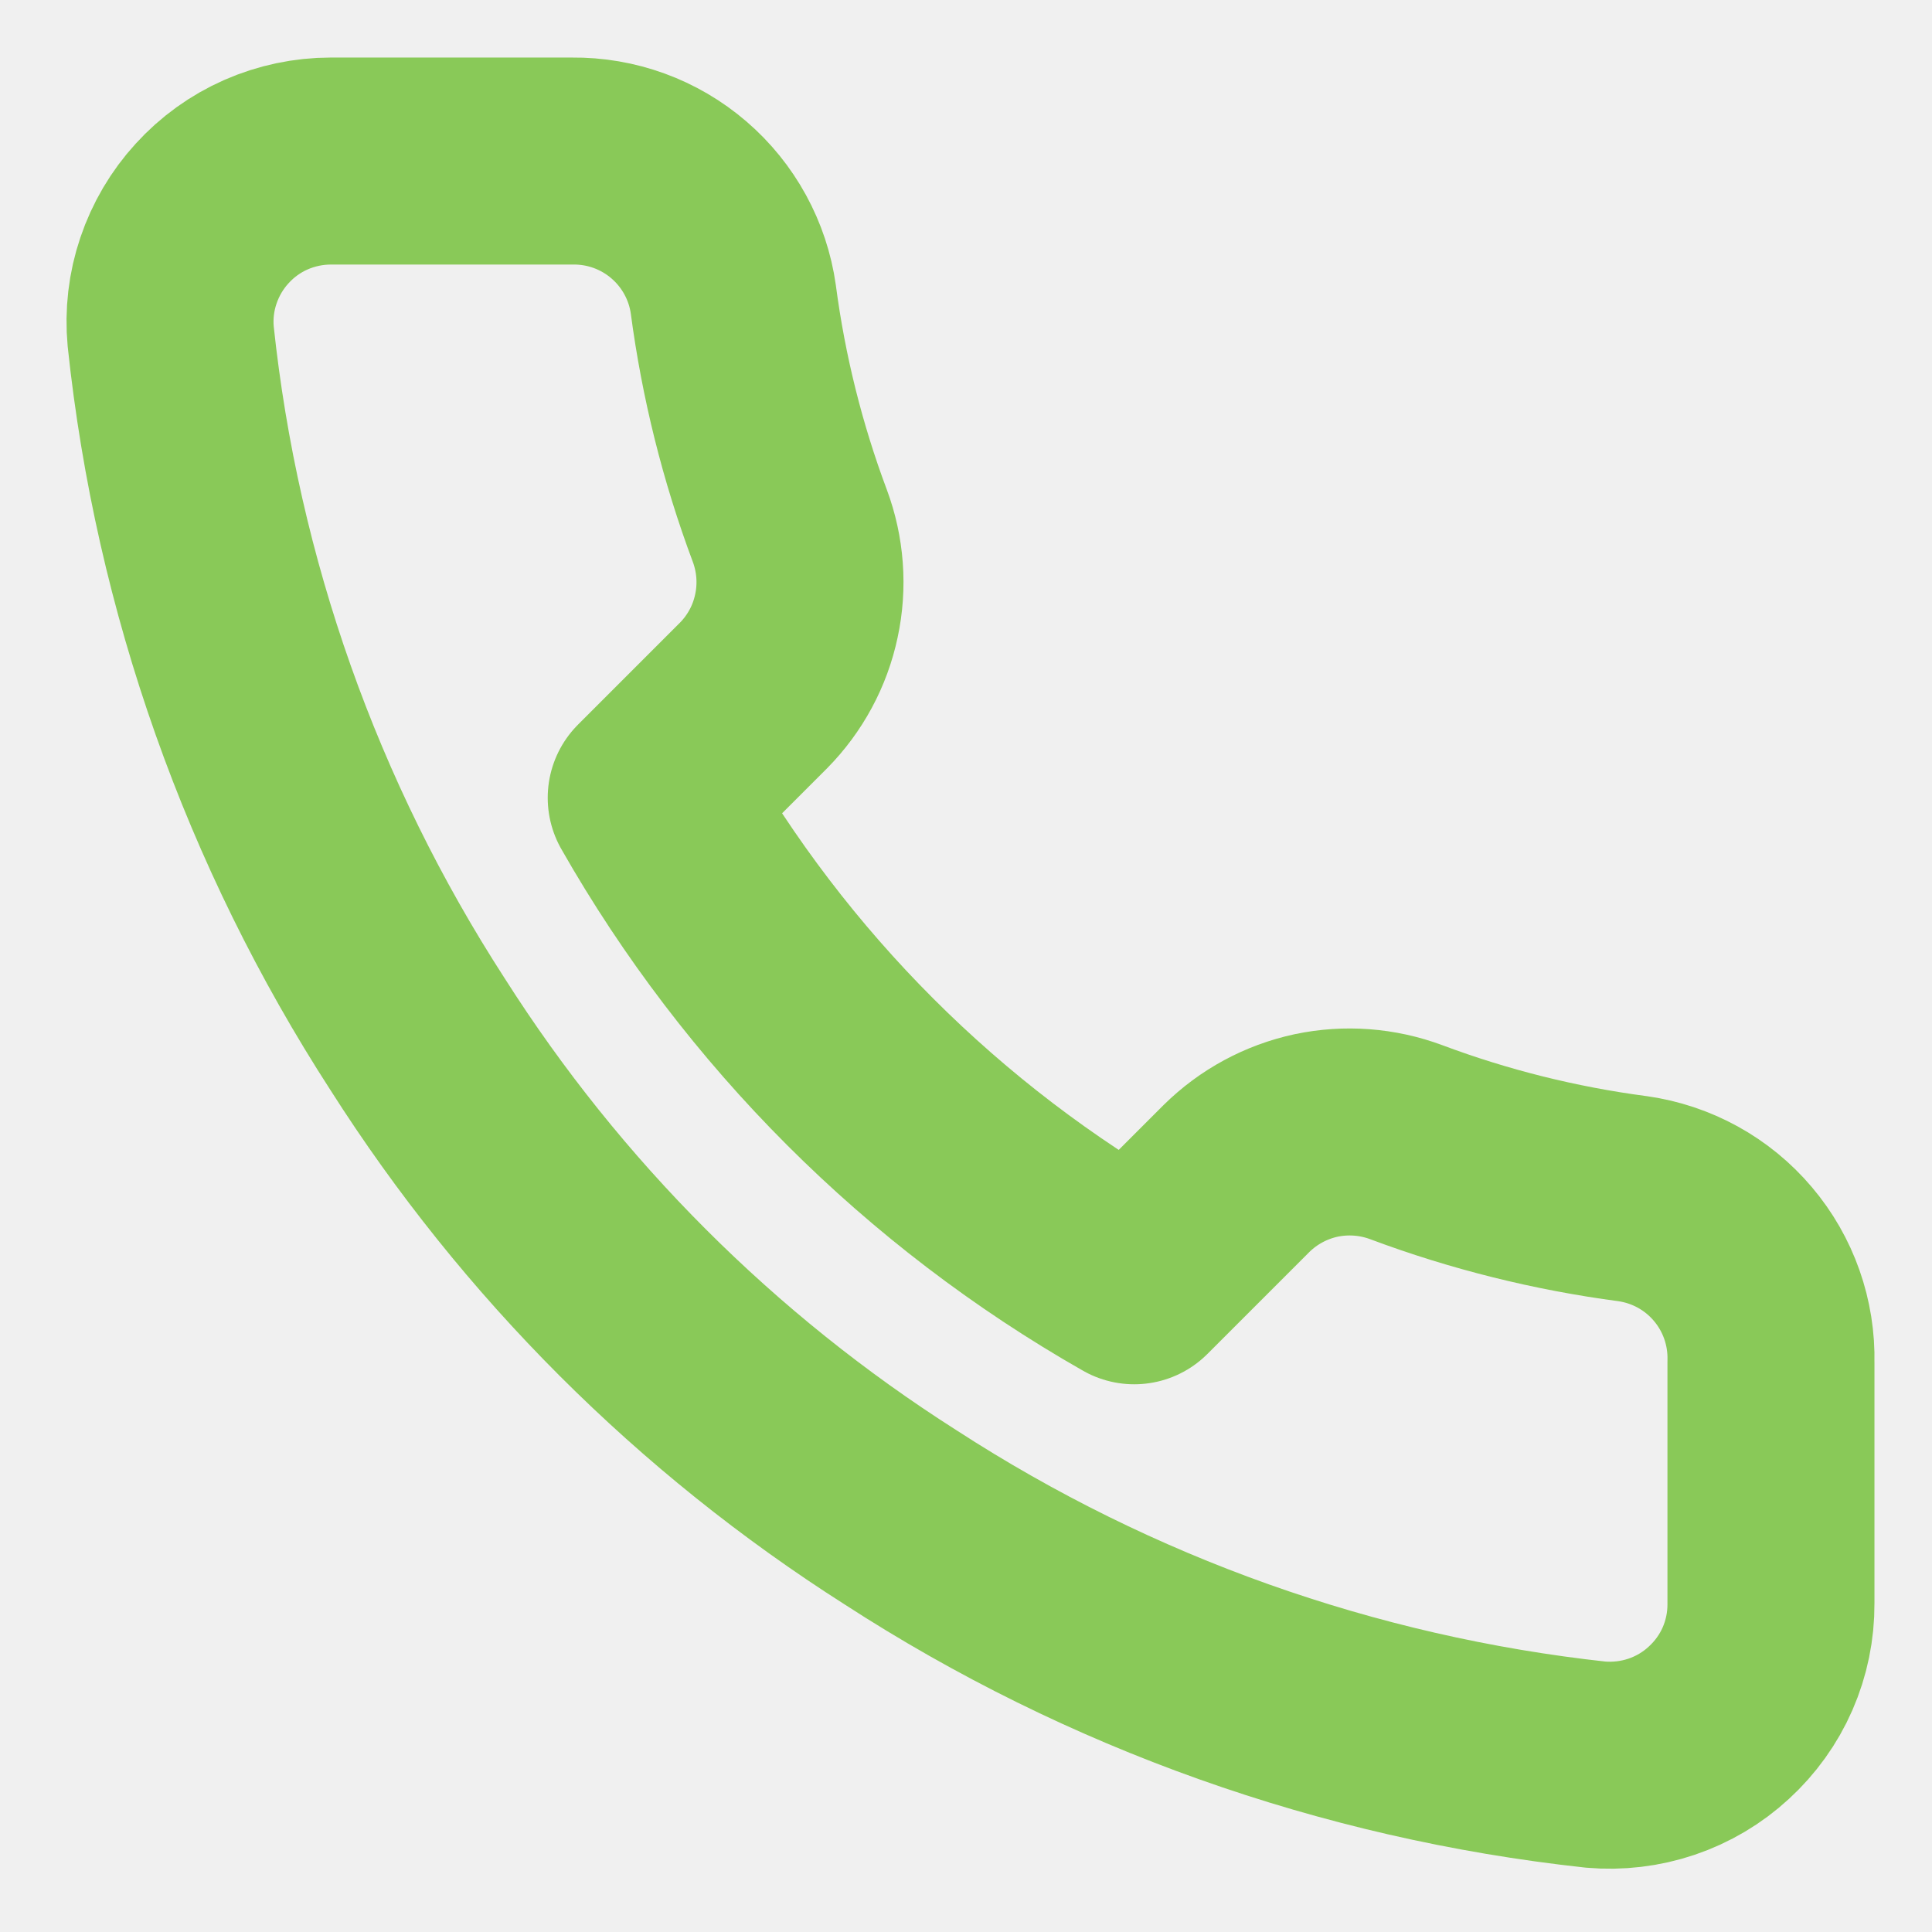
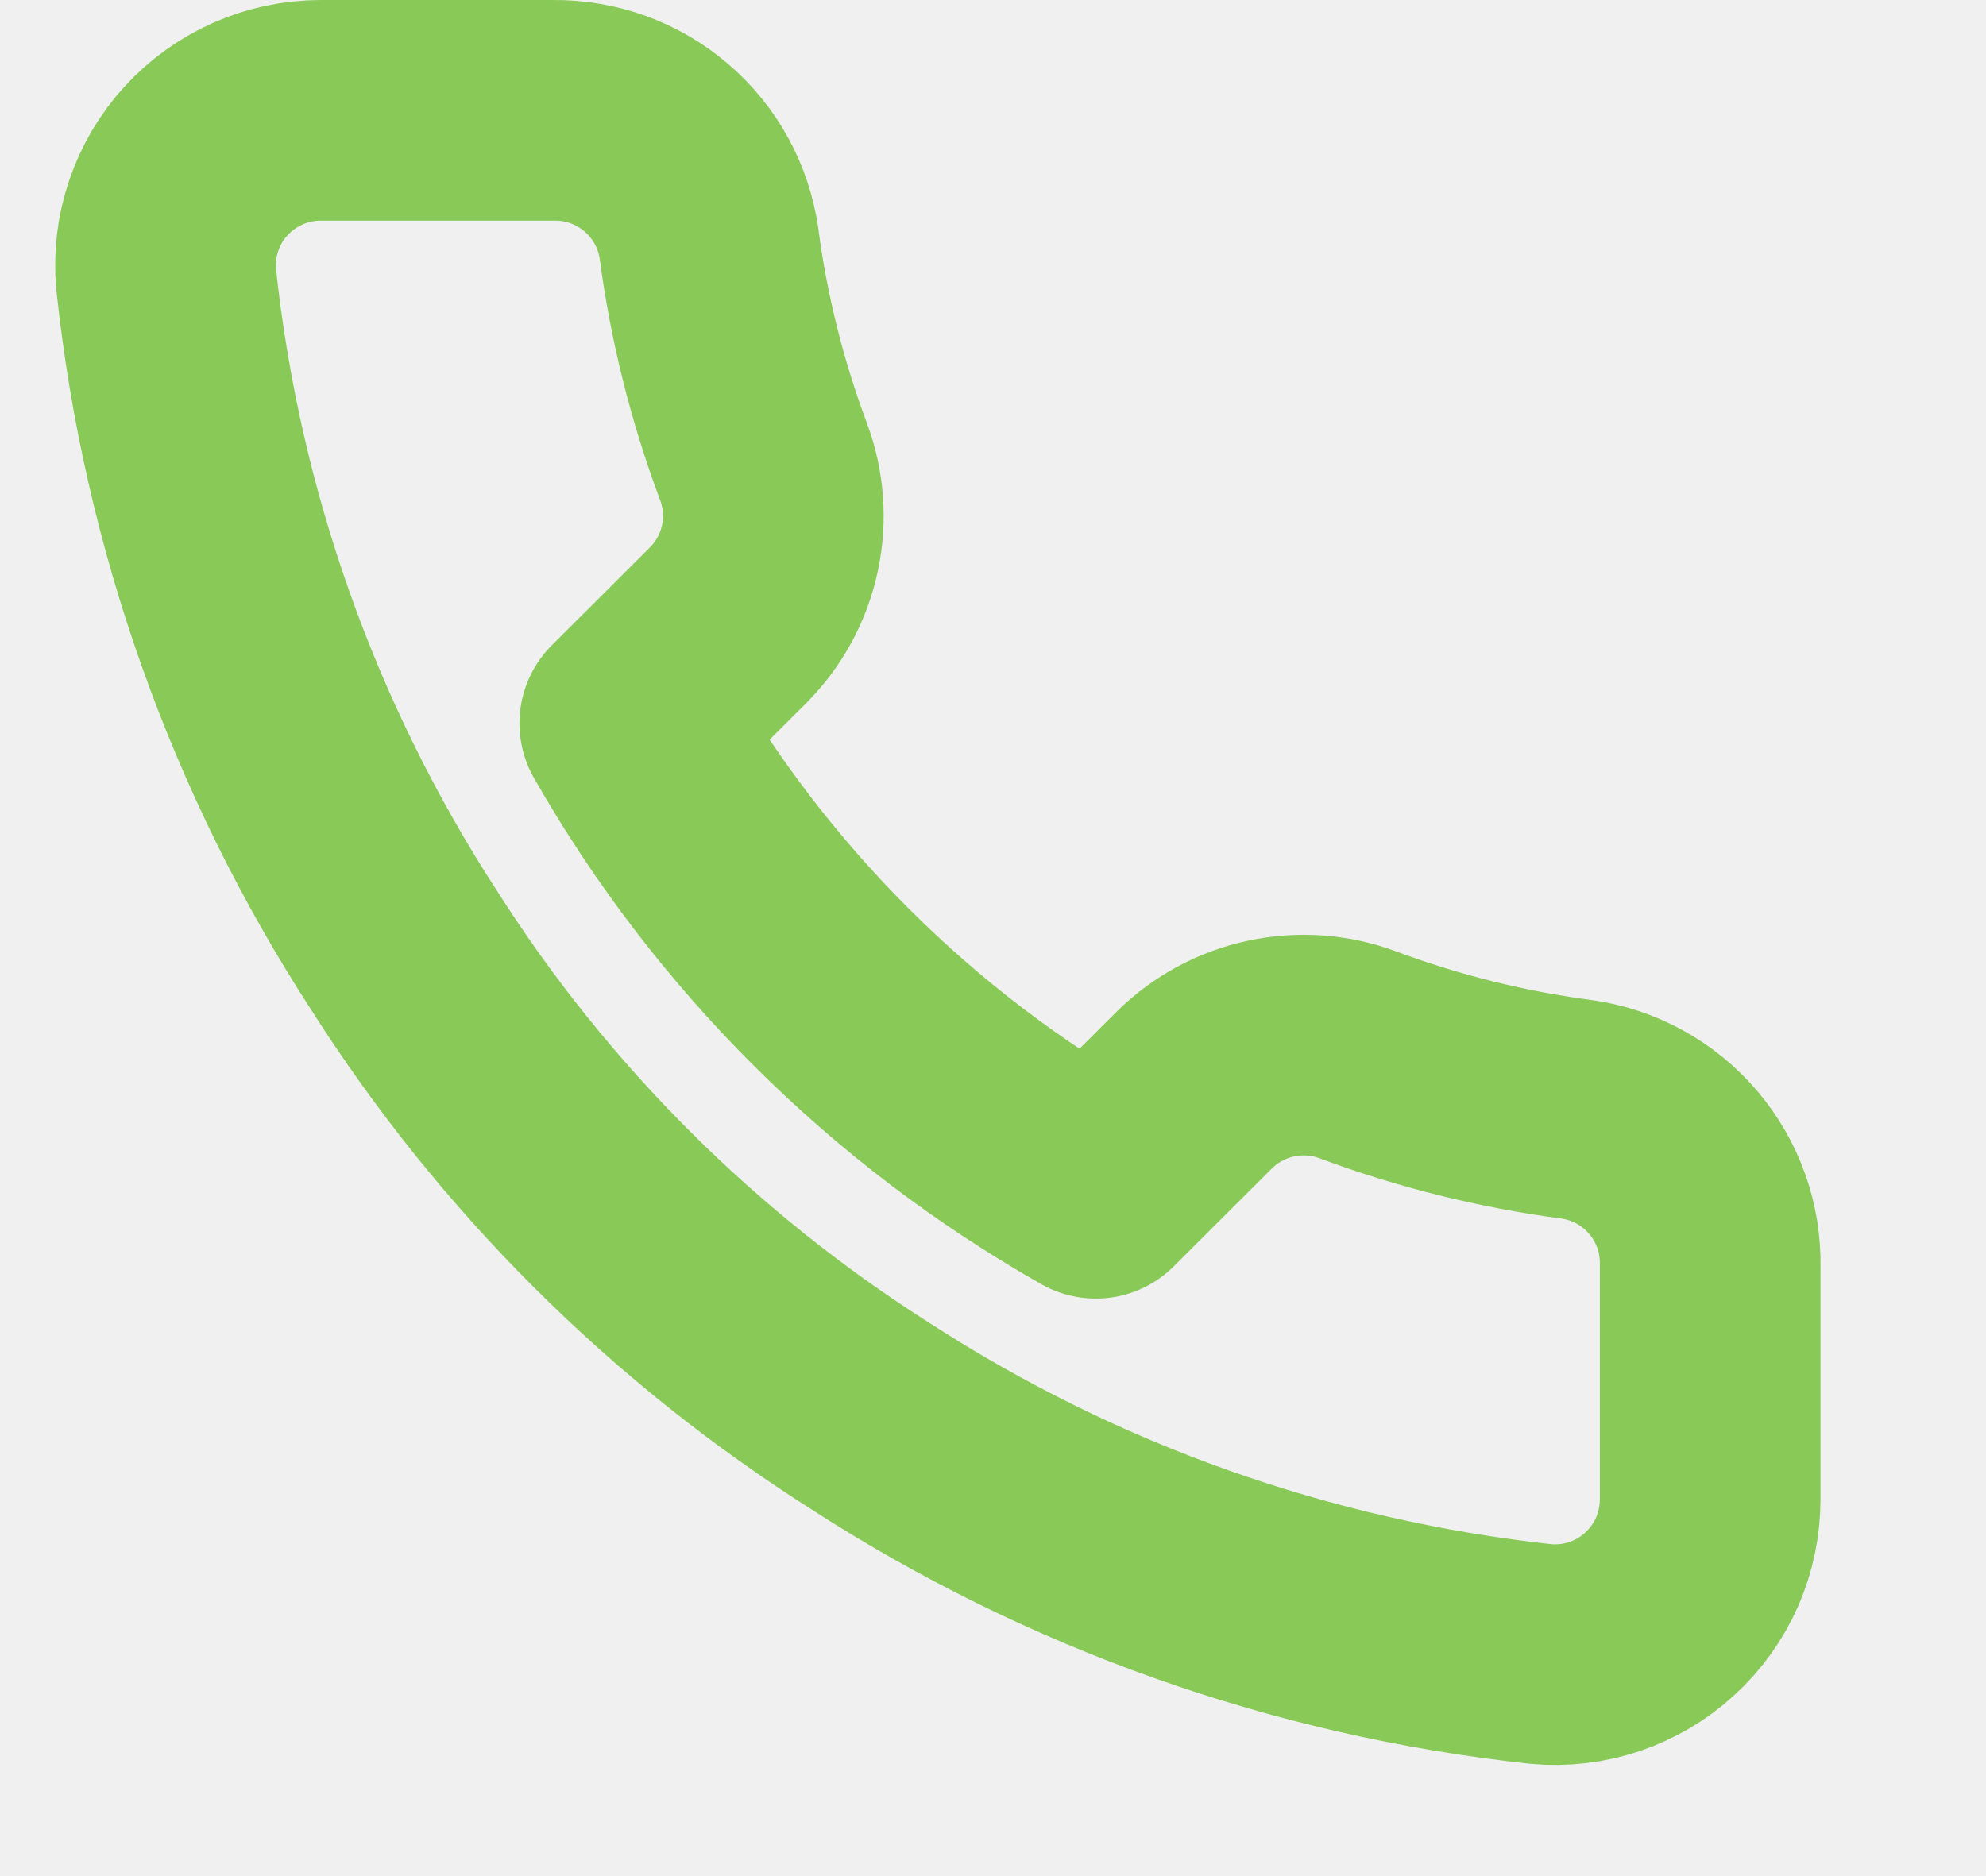
- <svg xmlns="http://www.w3.org/2000/svg" width="14" height="14" viewBox="0 0 14 14" fill="none">
-   <path d="M12.833 9.87V11.62C12.834 11.782 12.801 11.943 12.736 12.092C12.671 12.241 12.575 12.374 12.455 12.484C12.336 12.594 12.194 12.678 12.04 12.73C11.886 12.782 11.723 12.801 11.562 12.787C9.767 12.591 8.042 11.978 6.527 10.996C5.118 10.1 3.923 8.905 3.027 7.496C2.042 5.974 1.428 4.241 1.237 2.438C1.222 2.277 1.241 2.114 1.293 1.961C1.345 1.807 1.428 1.666 1.537 1.547C1.646 1.427 1.779 1.331 1.927 1.266C2.075 1.201 2.236 1.167 2.397 1.167H4.147C4.431 1.164 4.705 1.264 4.92 1.449C5.134 1.633 5.275 1.89 5.314 2.17C5.388 2.73 5.525 3.28 5.723 3.809C5.801 4.018 5.818 4.245 5.771 4.463C5.725 4.681 5.617 4.881 5.46 5.04L4.719 5.781C5.55 7.241 6.759 8.45 8.219 9.281L8.96 8.54C9.119 8.383 9.319 8.275 9.537 8.228C9.755 8.182 9.982 8.199 10.191 8.277C10.72 8.475 11.27 8.612 11.83 8.686C12.113 8.726 12.372 8.868 12.557 9.087C12.742 9.305 12.84 9.584 12.833 9.87Z" stroke="#89C958" stroke-width="1.5" stroke-linecap="round" stroke-linejoin="round" />
+ <svg xmlns="http://www.w3.org/2000/svg" width="18" height="17" viewBox="0 0 18 17" fill="none">
+   <g clip-path="url(#clip0_1257_484)">
+     <path d="M15.5 11.482V13.589C15.5 13.785 15.46 13.979 15.382 14.158C15.303 14.337 15.188 14.498 15.043 14.63C14.899 14.763 14.729 14.863 14.543 14.926C14.357 14.989 14.16 15.012 13.965 14.994C11.799 14.759 9.718 14.021 7.89 12.838C6.189 11.759 4.747 10.32 3.667 8.622C2.477 6.79 1.737 4.703 1.506 2.532C1.488 2.337 1.511 2.142 1.574 1.957C1.636 1.772 1.736 1.602 1.868 1.458C2 1.314 2.16 1.199 2.339 1.12C2.518 1.041 2.711 1 2.907 1H5.018C5.36 0.997 5.691 1.117 5.95 1.34C6.209 1.562 6.378 1.871 6.426 2.208C6.515 2.883 6.681 3.545 6.919 4.182C7.014 4.434 7.034 4.707 6.978 4.97C6.922 5.233 6.791 5.474 6.602 5.665L5.708 6.557C6.71 8.316 8.169 9.772 9.932 10.772L10.826 9.88C11.017 9.691 11.259 9.561 11.522 9.505C11.785 9.449 12.059 9.469 12.311 9.564C12.95 9.802 13.613 9.967 14.289 10.056C14.631 10.104 14.943 10.276 15.166 10.539C15.389 10.802 15.508 11.137 15.5 11.482Z" stroke="#89C958" stroke-width="2" stroke-linecap="round" stroke-linejoin="round" />
+   </g>
+   <defs>
+     <clipPath id="clip0_1257_484">
+       <rect width="17" height="17" fill="white" transform="translate(0.5)" />
+     </clipPath>
+   </defs>
</svg>
